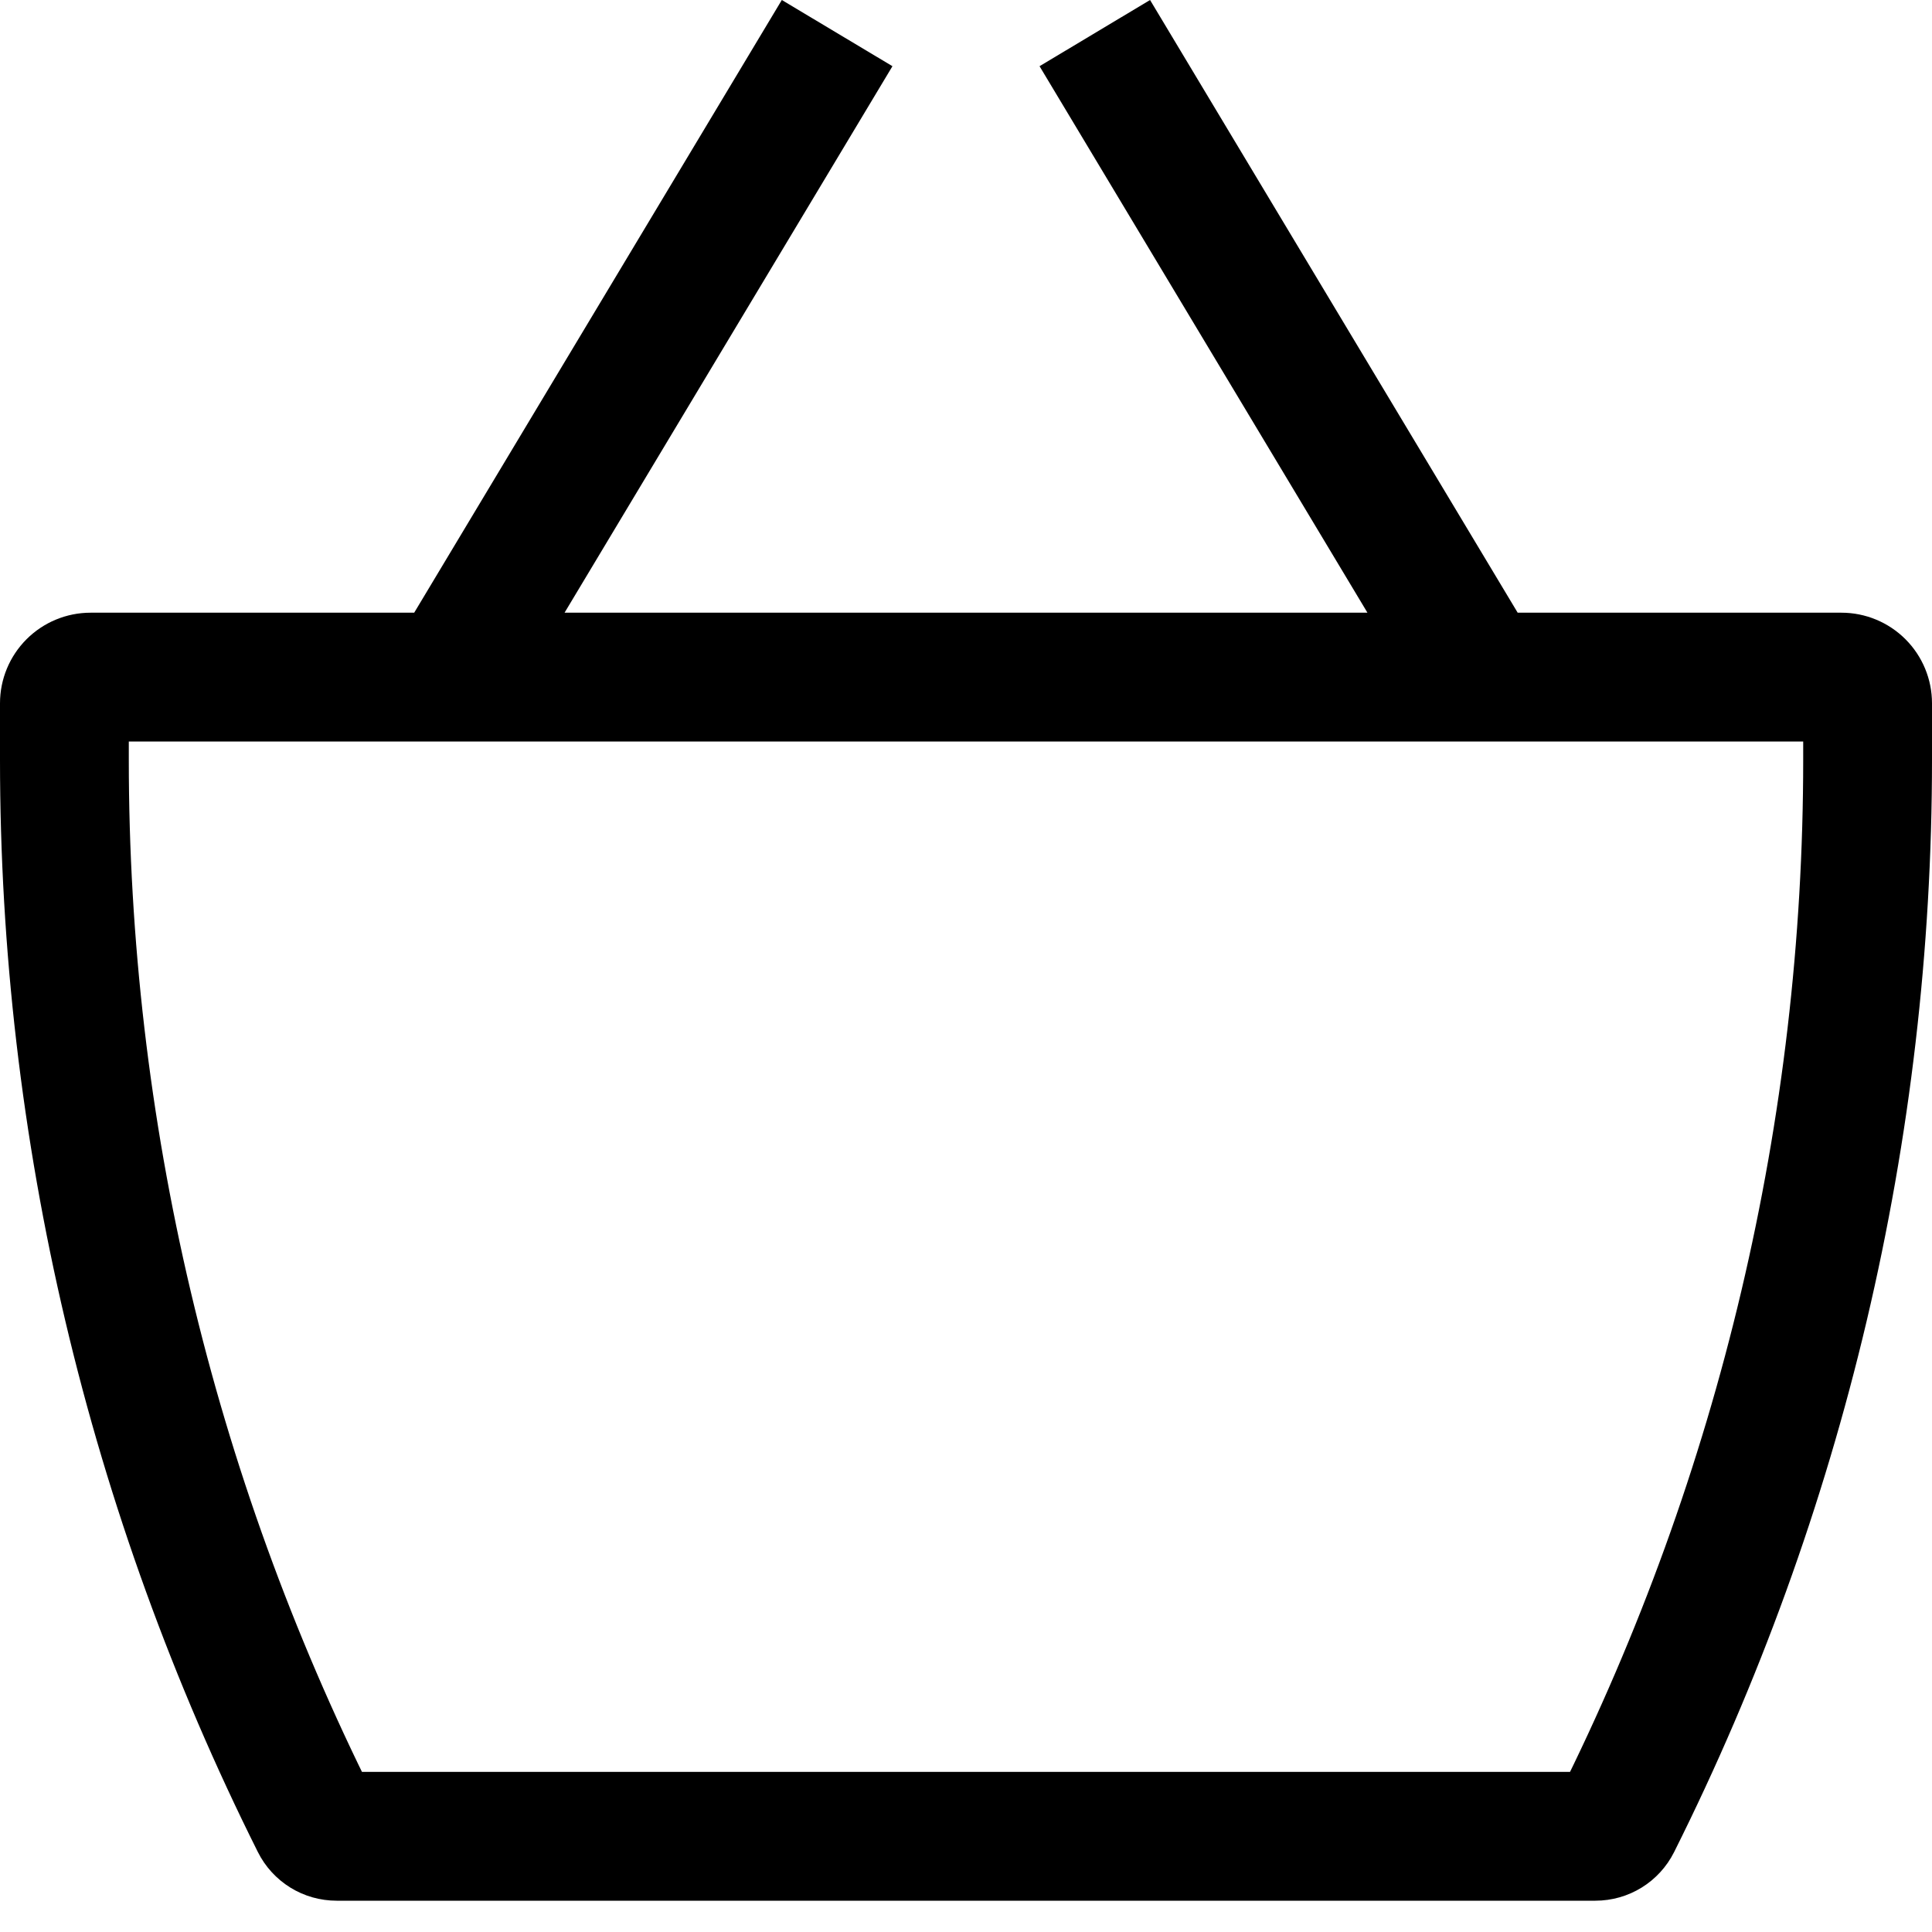
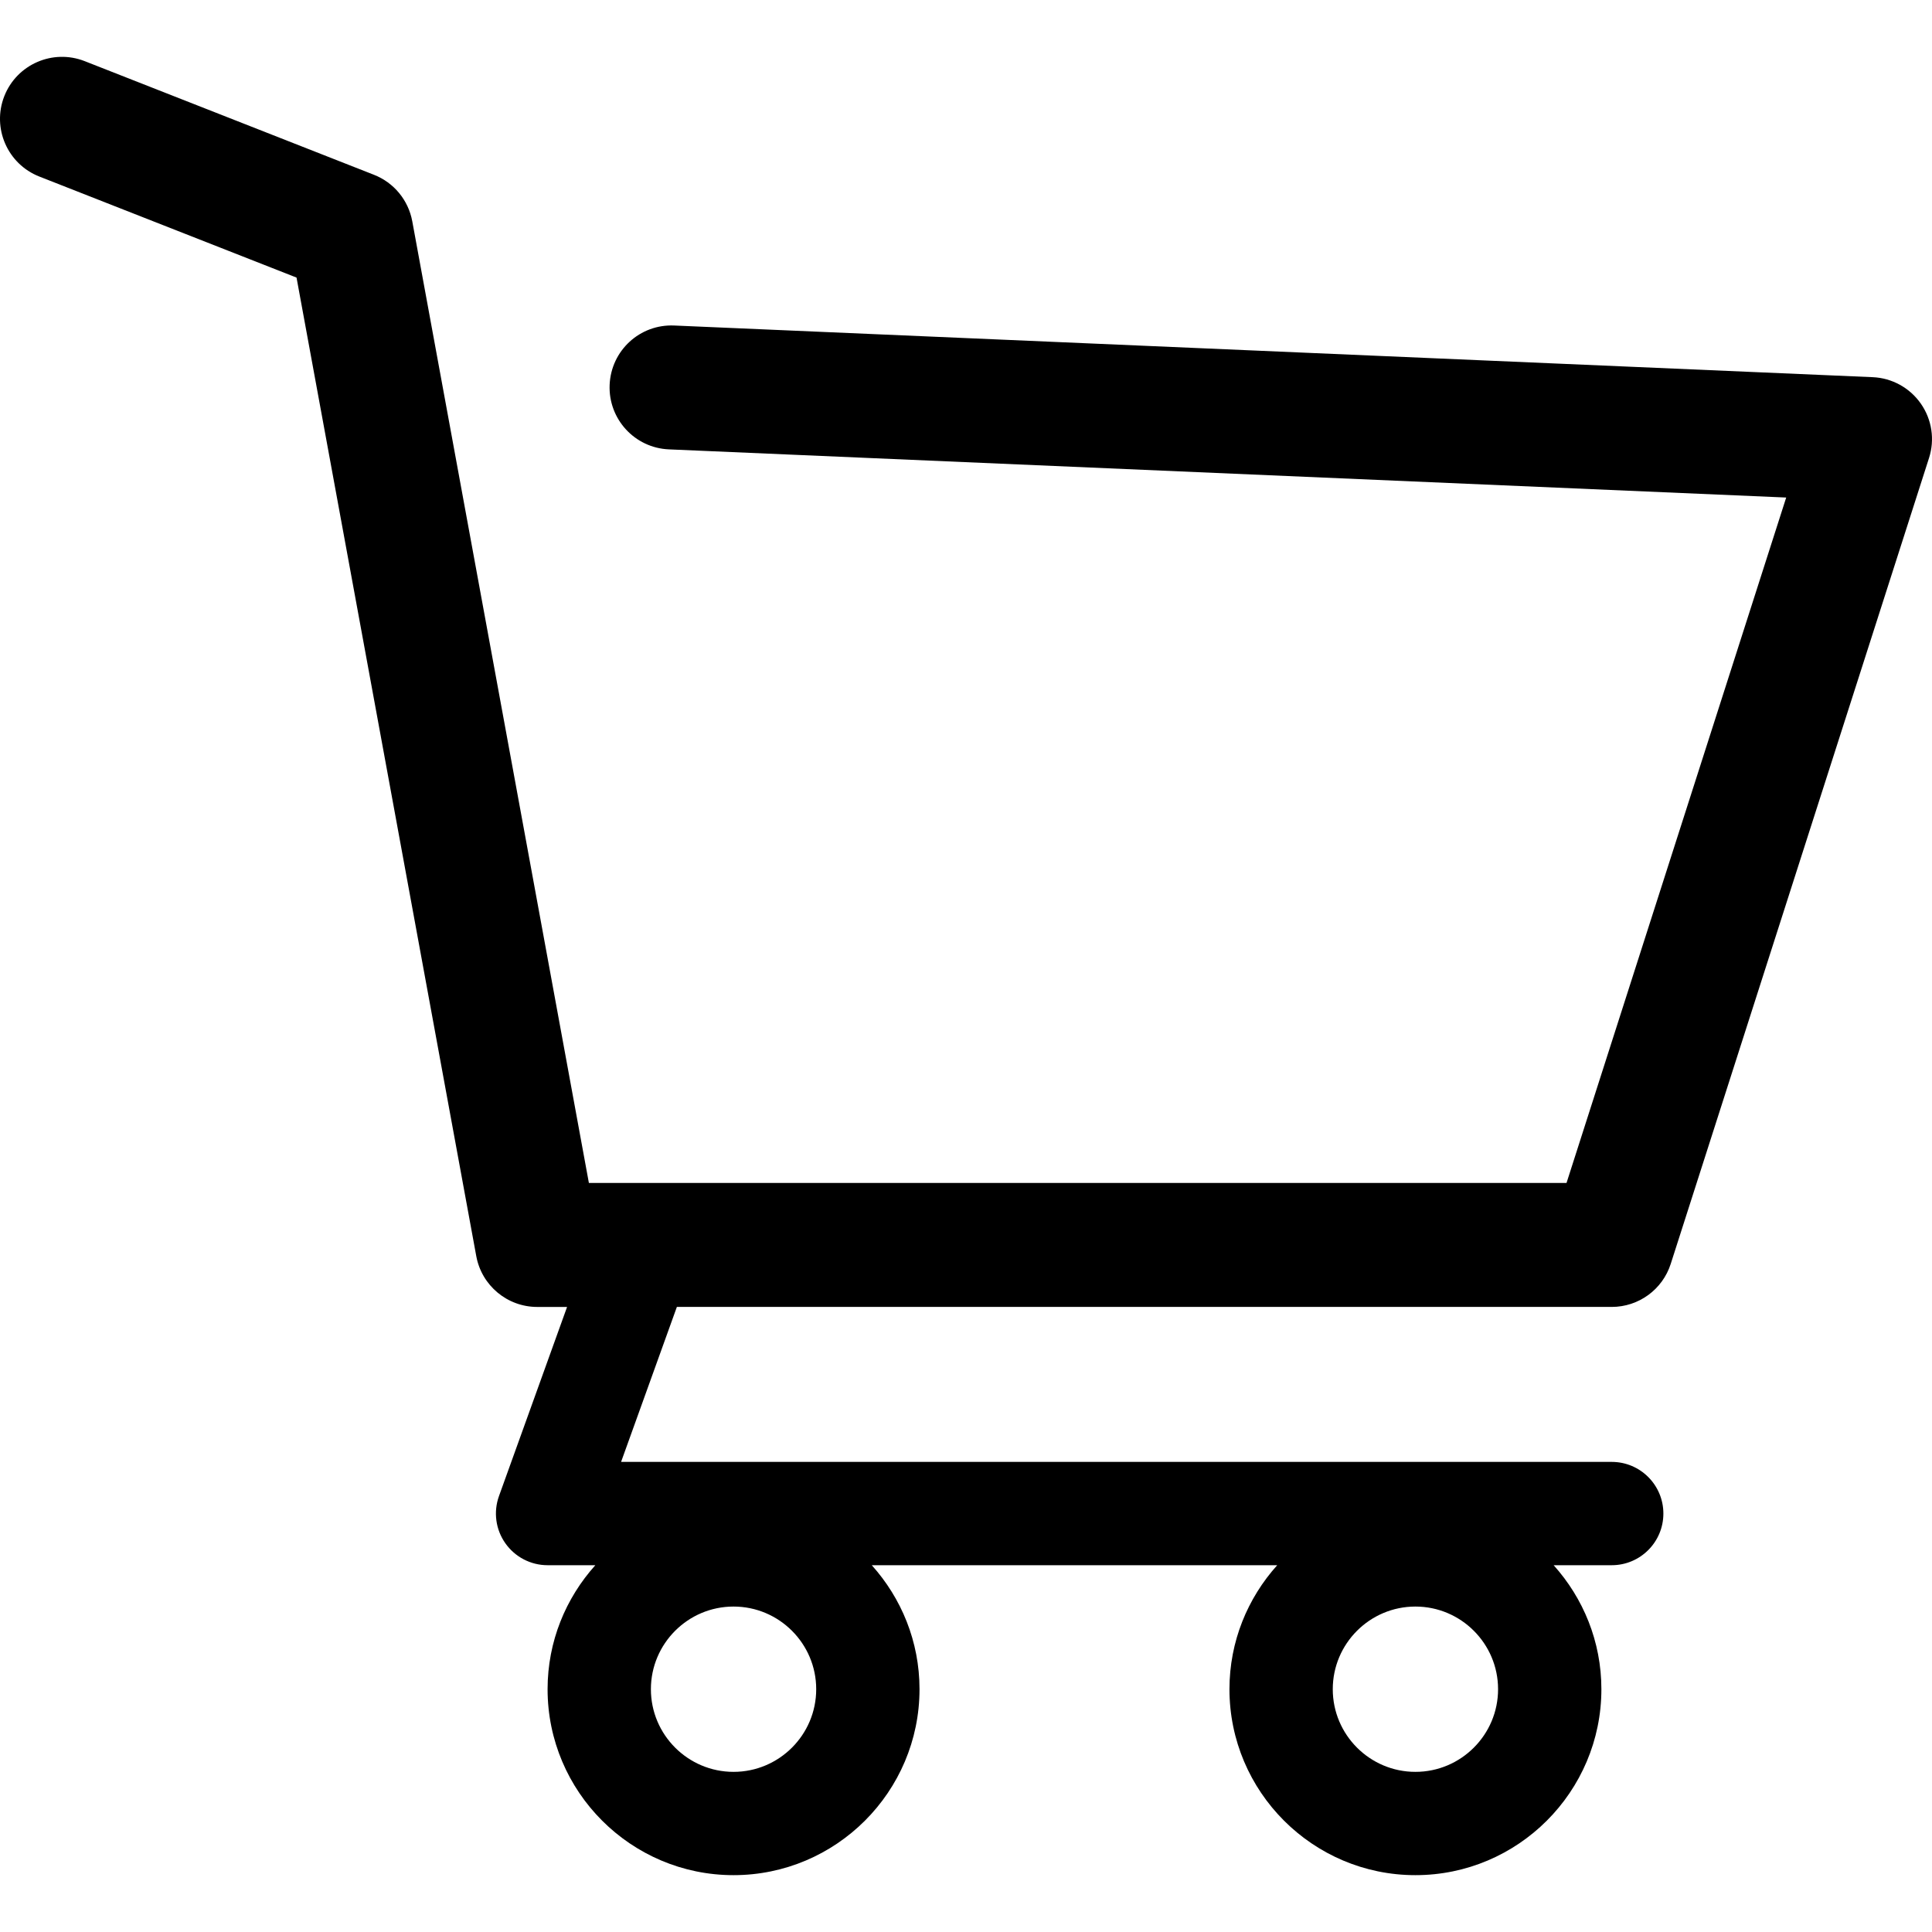
- <svg xmlns="http://www.w3.org/2000/svg" width="15" height="15" viewBox="0 0 15 15" fill="none">
-   <path d="M2.449 14.155L2.896 13.931L2.449 14.155ZM12.551 14.155L12.998 14.379L12.551 14.155ZM0.703 5.757H14.297V4.757H0.703V5.757ZM14 5.46V5.899H15V5.46H14ZM12.386 13.757H2.614V14.757H12.386V13.757ZM1 5.899V5.46H0V5.899H1ZM2.896 13.931C1.649 11.437 1 8.687 1 5.899H0C0 8.843 0.685 11.746 2.002 14.379L2.896 13.931ZM2.614 13.757C2.734 13.757 2.843 13.825 2.896 13.931L2.002 14.379C2.059 14.493 2.146 14.588 2.254 14.655C2.362 14.722 2.487 14.757 2.614 14.757V13.757ZM12.104 13.931C12.13 13.879 12.171 13.835 12.22 13.804C12.27 13.773 12.328 13.757 12.386 13.757V14.757C12.646 14.757 12.882 14.611 12.998 14.379L12.104 13.931ZM14 5.899C14 8.687 13.35 11.437 12.104 13.931L12.998 14.379C14.315 11.746 15 8.843 15 5.899H14ZM14.297 5.757C14.218 5.757 14.143 5.726 14.087 5.67C14.031 5.614 14 5.539 14 5.46H15C15 5.274 14.926 5.095 14.794 4.963C14.662 4.831 14.483 4.757 14.297 4.757V5.757ZM0.703 4.757C0.517 4.757 0.338 4.831 0.206 4.963C0.074 5.095 0 5.274 0 5.46H1C1 5.539 0.969 5.614 0.913 5.67C0.857 5.726 0.782 5.757 0.703 5.757V4.757ZM3.929 5.514L6.929 0.514L6.07 0L3.07 5L3.928 5.514H3.929ZM8.071 0.514L11.071 5.514L11.929 5L8.929 0L8.071 0.514V0.514Z" fill="black" />
+ <svg xmlns="http://www.w3.org/2000/svg" version="1.1" id="Capa_1" x="0px" y="0px" width="446.853px" height="446.853px" viewBox="0 0 446.853 446.853" style="enable-background:new 0 0 446.853 446.853;" xml:space="preserve">
+   <g>
+     <path d="M444.274,93.36c-2.558-3.666-6.674-5.932-11.145-6.123L155.942,75.289c-7.953-0.348-14.599,5.792-14.939,13.708   c-0.338,7.913,5.792,14.599,13.707,14.939l258.421,11.14L362.32,273.61H136.205L95.354,51.179   c-0.898-4.875-4.245-8.942-8.861-10.753L19.586,14.141c-7.374-2.887-15.695,0.735-18.591,8.1c-2.891,7.369,0.73,15.695,8.1,18.591   l59.491,23.371l41.572,226.335c1.253,6.804,7.183,11.746,14.104,11.746h6.896l-15.747,43.74c-1.318,3.664-0.775,7.733,1.468,10.916   c2.24,3.184,5.883,5.078,9.772,5.078h11.045c-6.844,7.617-11.045,17.646-11.045,28.675c0,23.718,19.299,43.012,43.012,43.012   s43.012-19.294,43.012-43.012c0-11.028-4.201-21.058-11.044-28.675h93.777c-6.847,7.617-11.047,17.646-11.047,28.675   c0,23.718,19.294,43.012,43.012,43.012c23.719,0,43.012-19.294,43.012-43.012c0-11.028-4.2-21.058-11.042-28.675h13.432   c6.6,0,11.948-5.349,11.948-11.947c0-6.6-5.349-11.948-11.948-11.948H143.651l12.902-35.843h216.221   c6.235,0,11.752-4.028,13.651-9.96l59.739-186.387C447.536,101.679,446.832,97.028,444.274,93.36z M169.664,409.814   c-10.543,0-19.117-8.573-19.117-19.116s8.574-19.117,19.117-19.117s19.116,8.574,19.116,19.117S180.207,409.814,169.664,409.814z    M327.373,409.814c-10.543,0-19.116-8.573-19.116-19.116s8.573-19.117,19.116-19.117s19.116,8.574,19.116,19.117   S337.916,409.814,327.373,409.814z" />
+   </g>
+   <g>
+ </g>
+   <g>
+ </g>
+   <g>
+ </g>
+   <g>
+ </g>
+   <g>
+ </g>
+   <g>
+ </g>
+   <g>
+ </g>
+   <g>
+ </g>
+   <g>
+ </g>
+   <g>
+ </g>
+   <g>
+ </g>
+   <g>
+ </g>
+   <g>
+ </g>
+   <g>
+ </g>
+   <g>
+ </g>
</svg>
